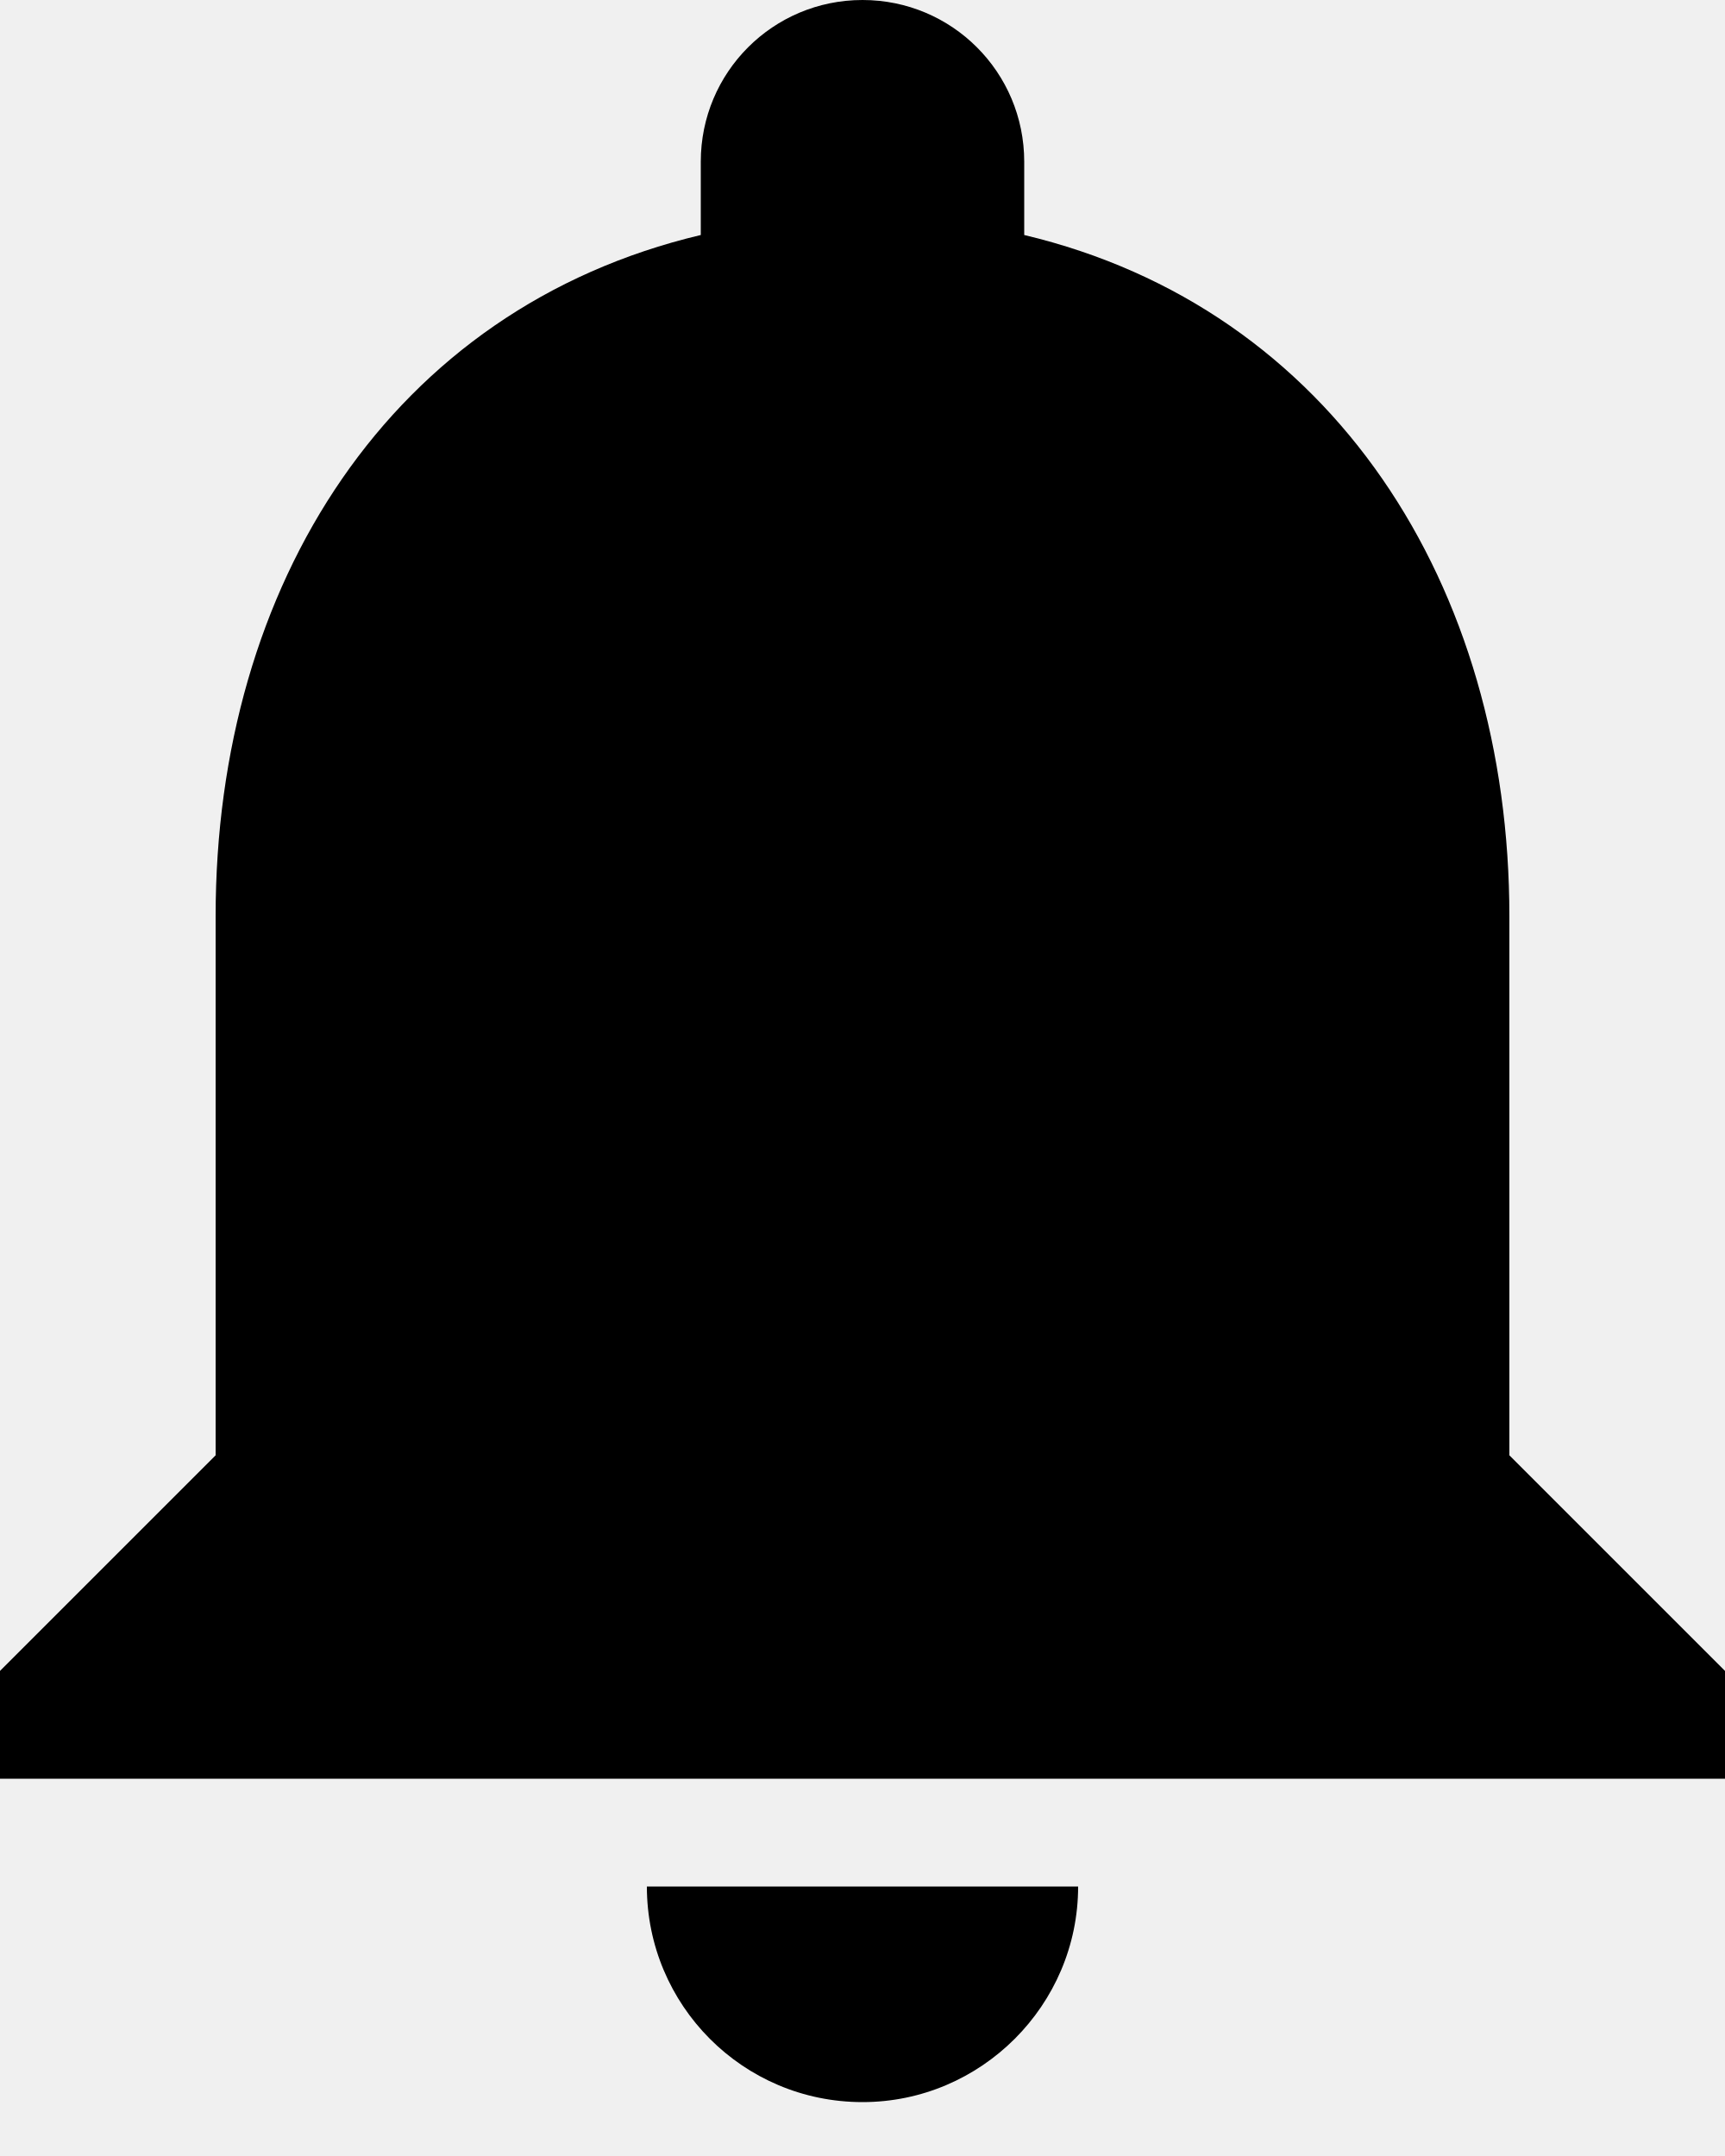
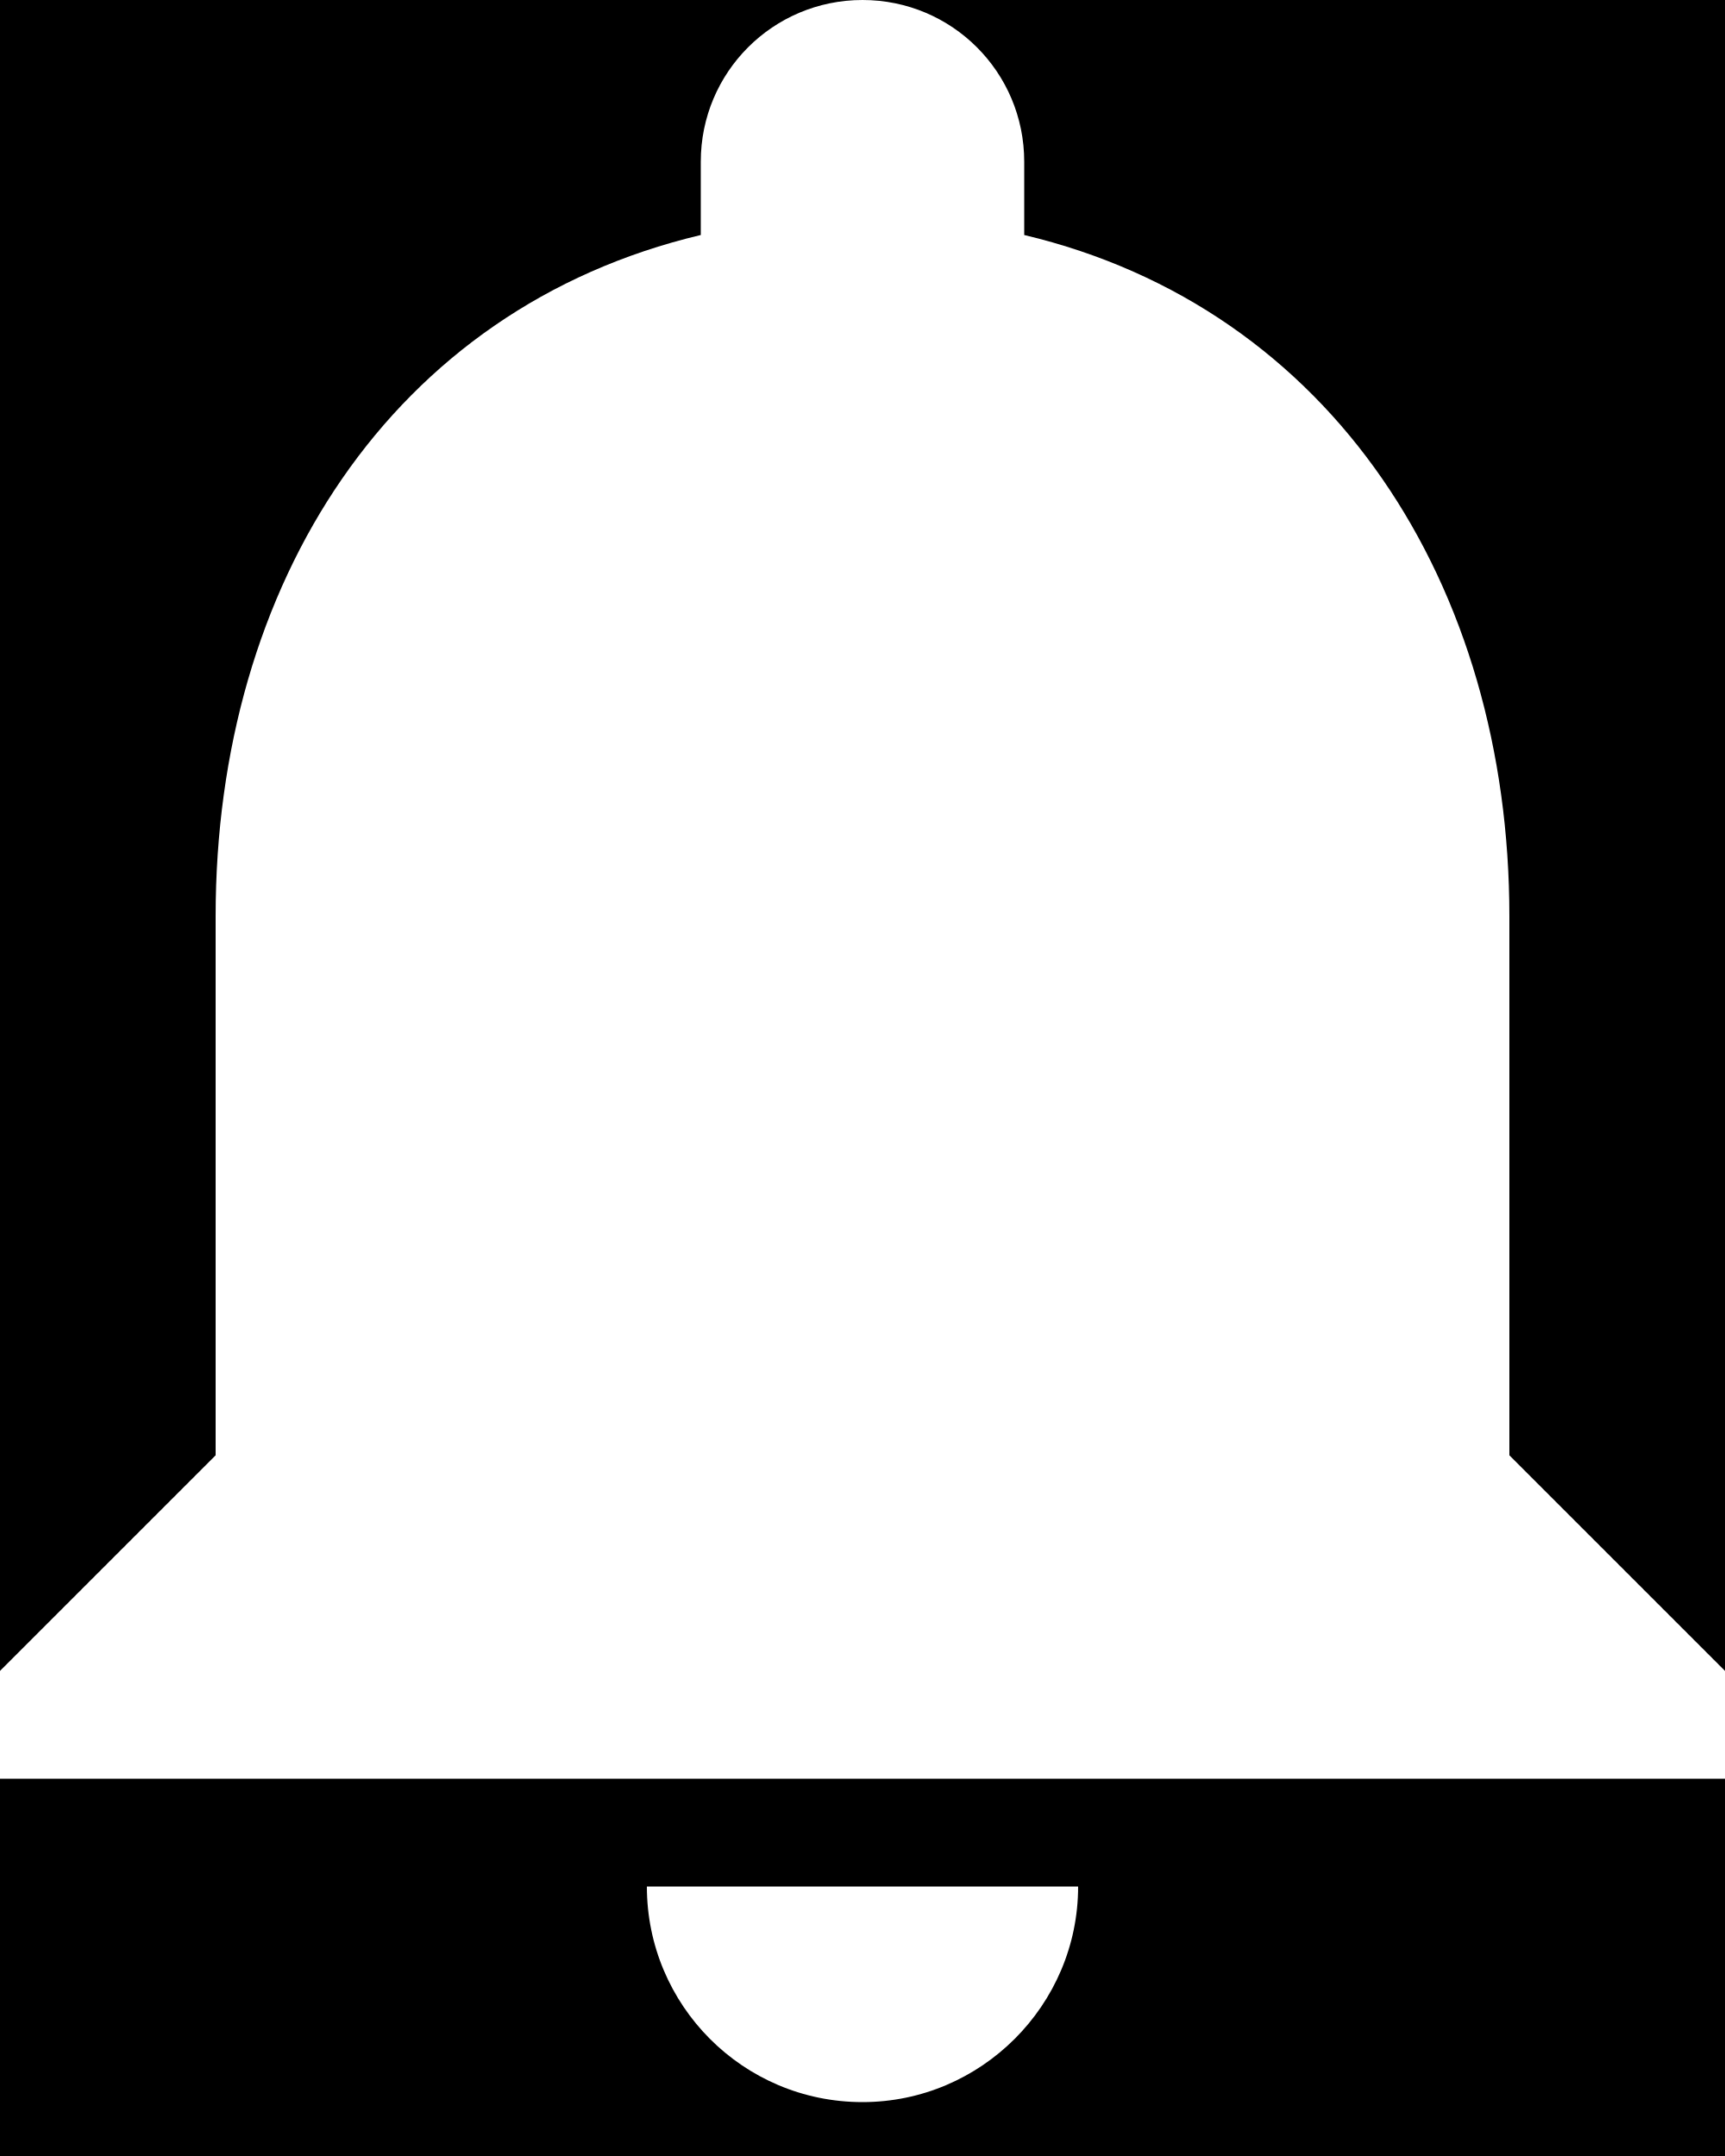
<svg xmlns="http://www.w3.org/2000/svg" width="16px" height="20px" viewBox="0 0 16 20" version="1.1">
  <defs />
-   <g id="Page-1" stroke="none" stroke-width="1" fill="none" fill-rule="evenodd">
-     <g id="Social" transform="translate(-388, -51)">
-       <g id="ic_notifications" transform="translate(384, 48)">
-         <g id="Icon-24px">
-           <polygon id="Bounds" points="0 0 24 0 24 24 0 24" />
-           <path d="M12,22.5 C13.1,22.5 14,21.6 14,20.5 L10,20.5 C10,21.6 10.89,22.5 12,22.5 L12,22.5 Z M18,16.5 L18,11.5 C18,8.43 16.36,5.86 13.5,5.18 L13.5,4.5 C13.5,3.67 12.83,3 12,3 C11.17,3 10.5,3.67 10.5,4.5 L10.5,5.18 C7.63,5.86 6,8.42 6,11.5 L6,16.5 L4,18.5 L4,19.5 L20,19.5 L20,18.5 L18,16.5 L18,16.5 Z" id="Shape" fill="#000000" />
-         </g>
+   <g id="Social" transform="translate(-388, -51)">
+     <g id="ic_notifications" transform="translate(384, 48)">
+       <g id="Icon-24px">
+         <polygon id="Bounds" points="0 0 24 0 24 24 0 24" />
+         <path d="M12,22.5 C13.1,22.5 14,21.6 14,20.5 L10,20.5 C10,21.6 10.89,22.5 12,22.5 L12,22.5 Z M18,16.5 L18,11.5 C18,8.43 16.36,5.86 13.5,5.18 L13.5,4.5 C13.5,3.67 12.83,3 12,3 C11.17,3 10.5,3.67 10.5,4.5 L10.5,5.18 C7.63,5.86 6,8.42 6,11.5 L6,16.5 L4,18.5 L4,19.5 L20,19.5 L20,18.5 L18,16.5 L18,16.5 Z" id="Shape" fill="#ffffff" />
      </g>
    </g>
  </g>
</svg>
